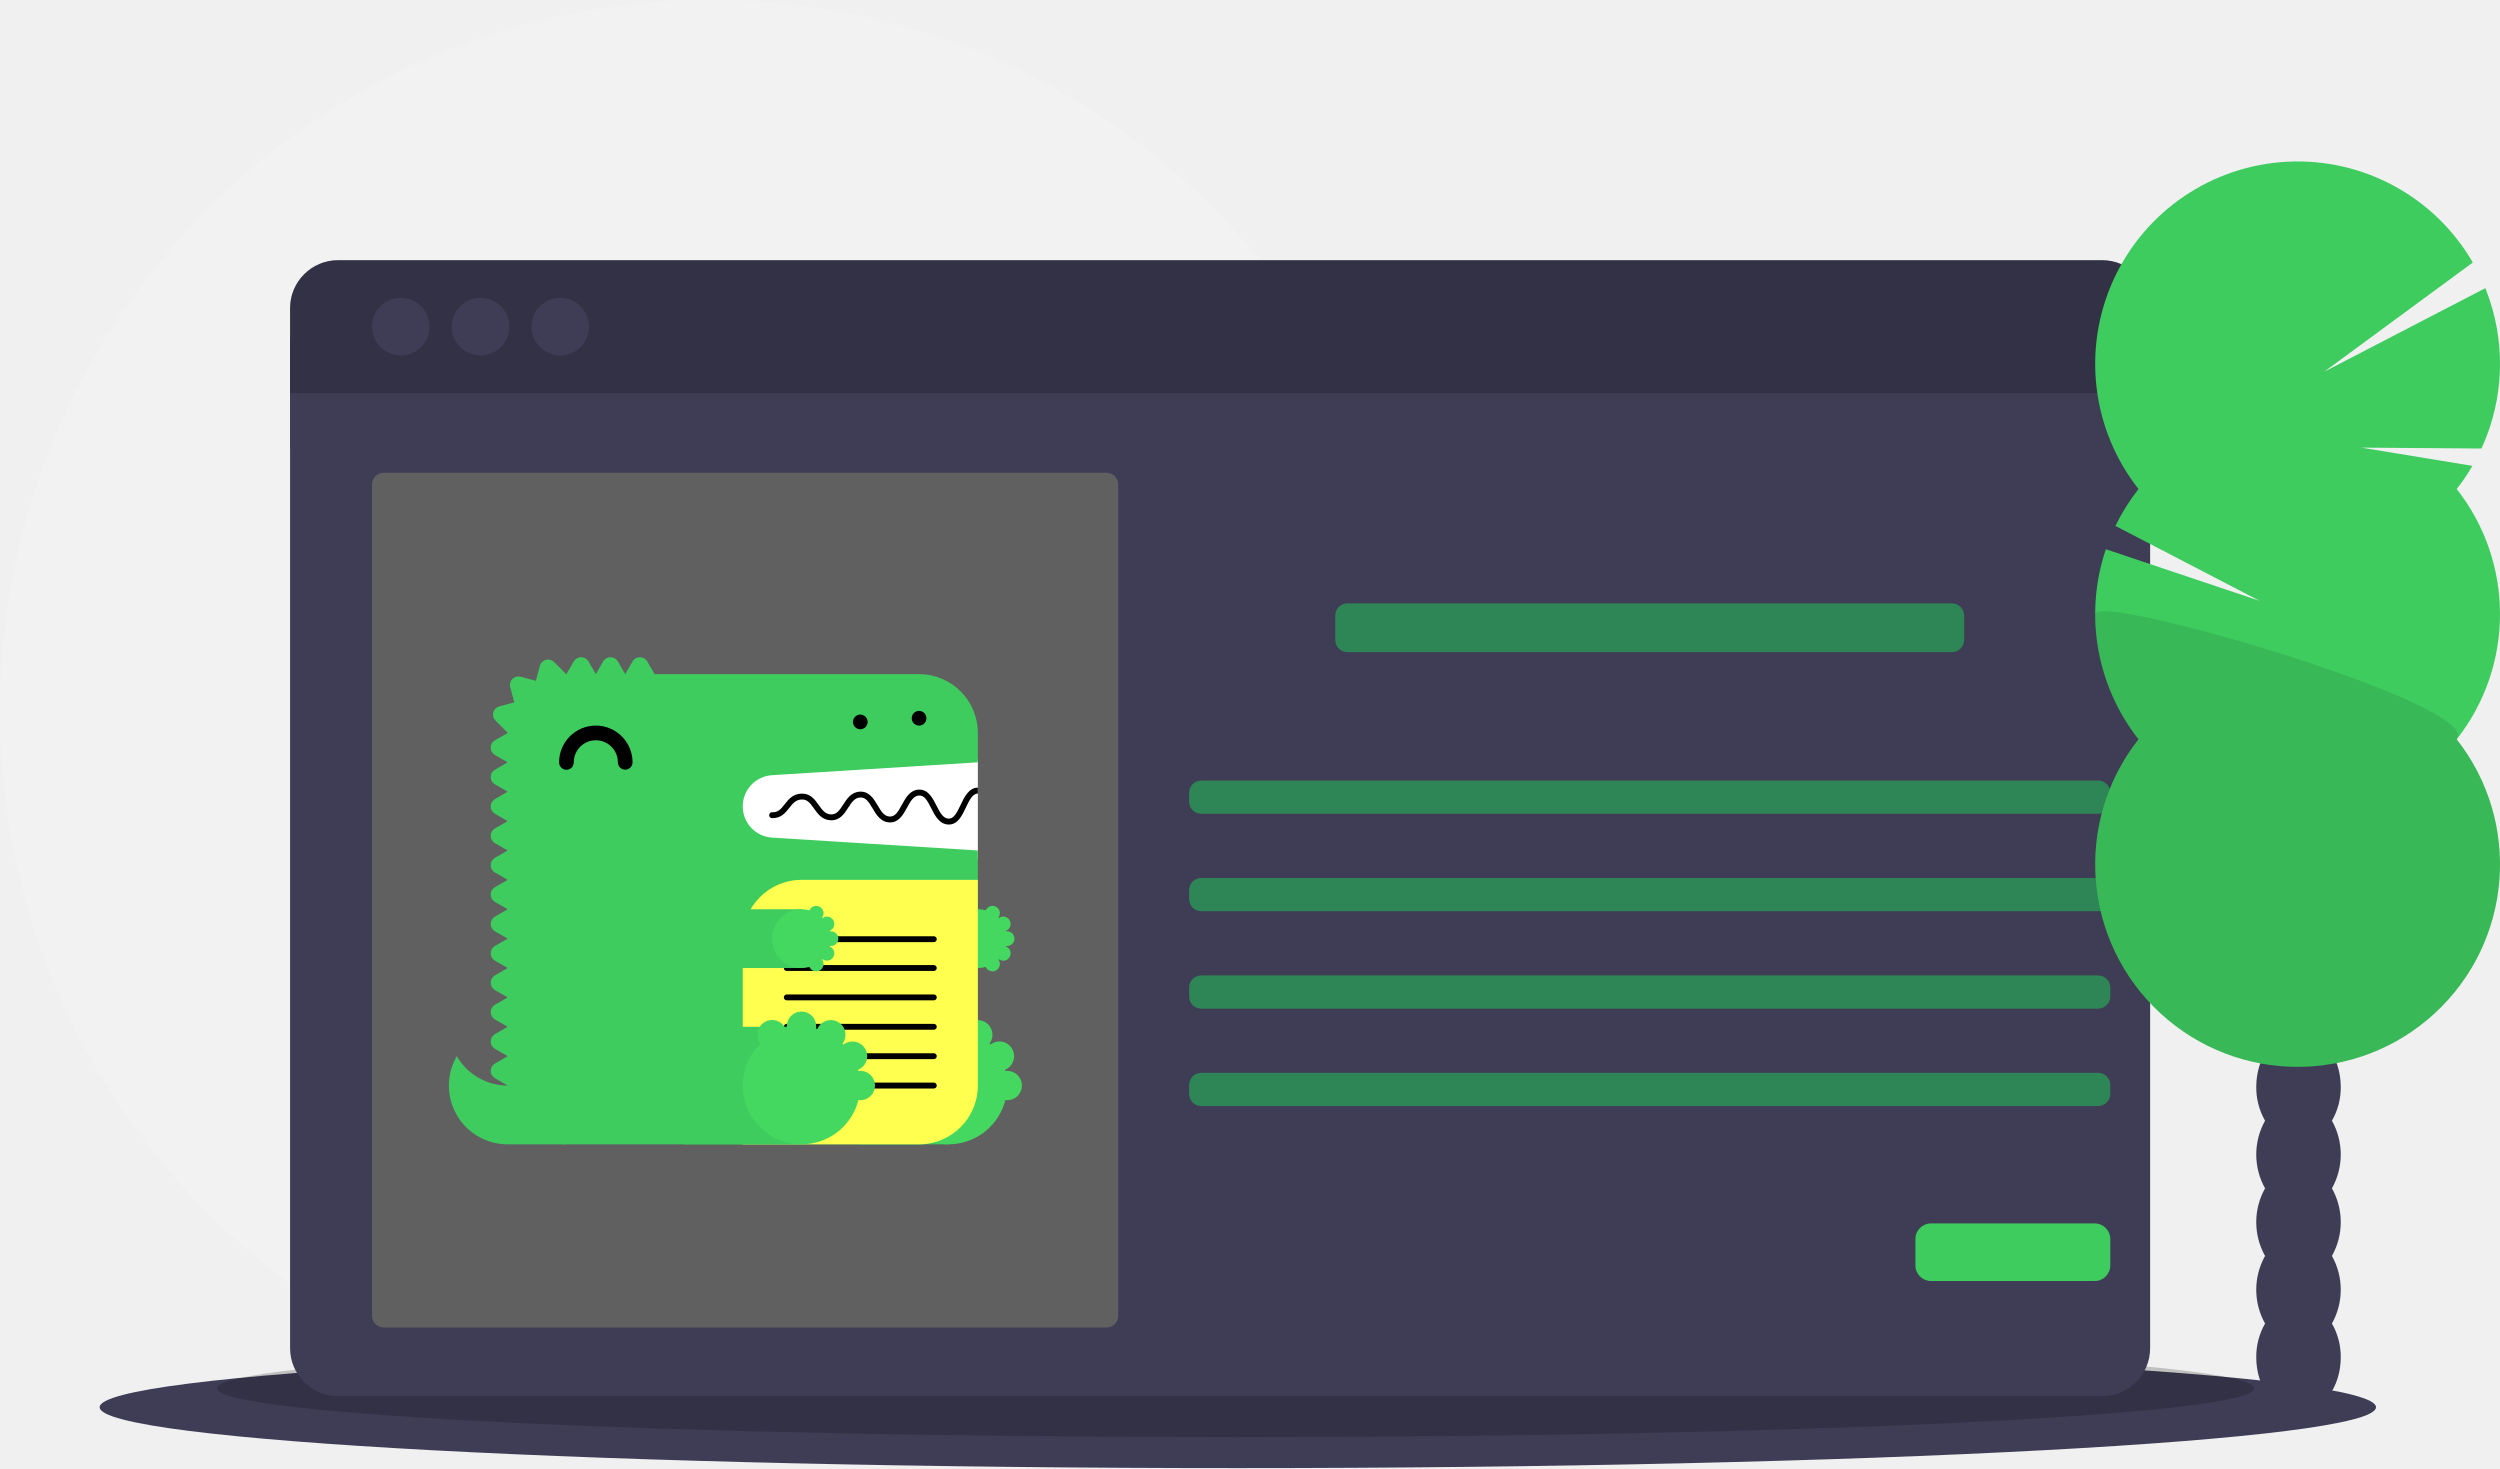
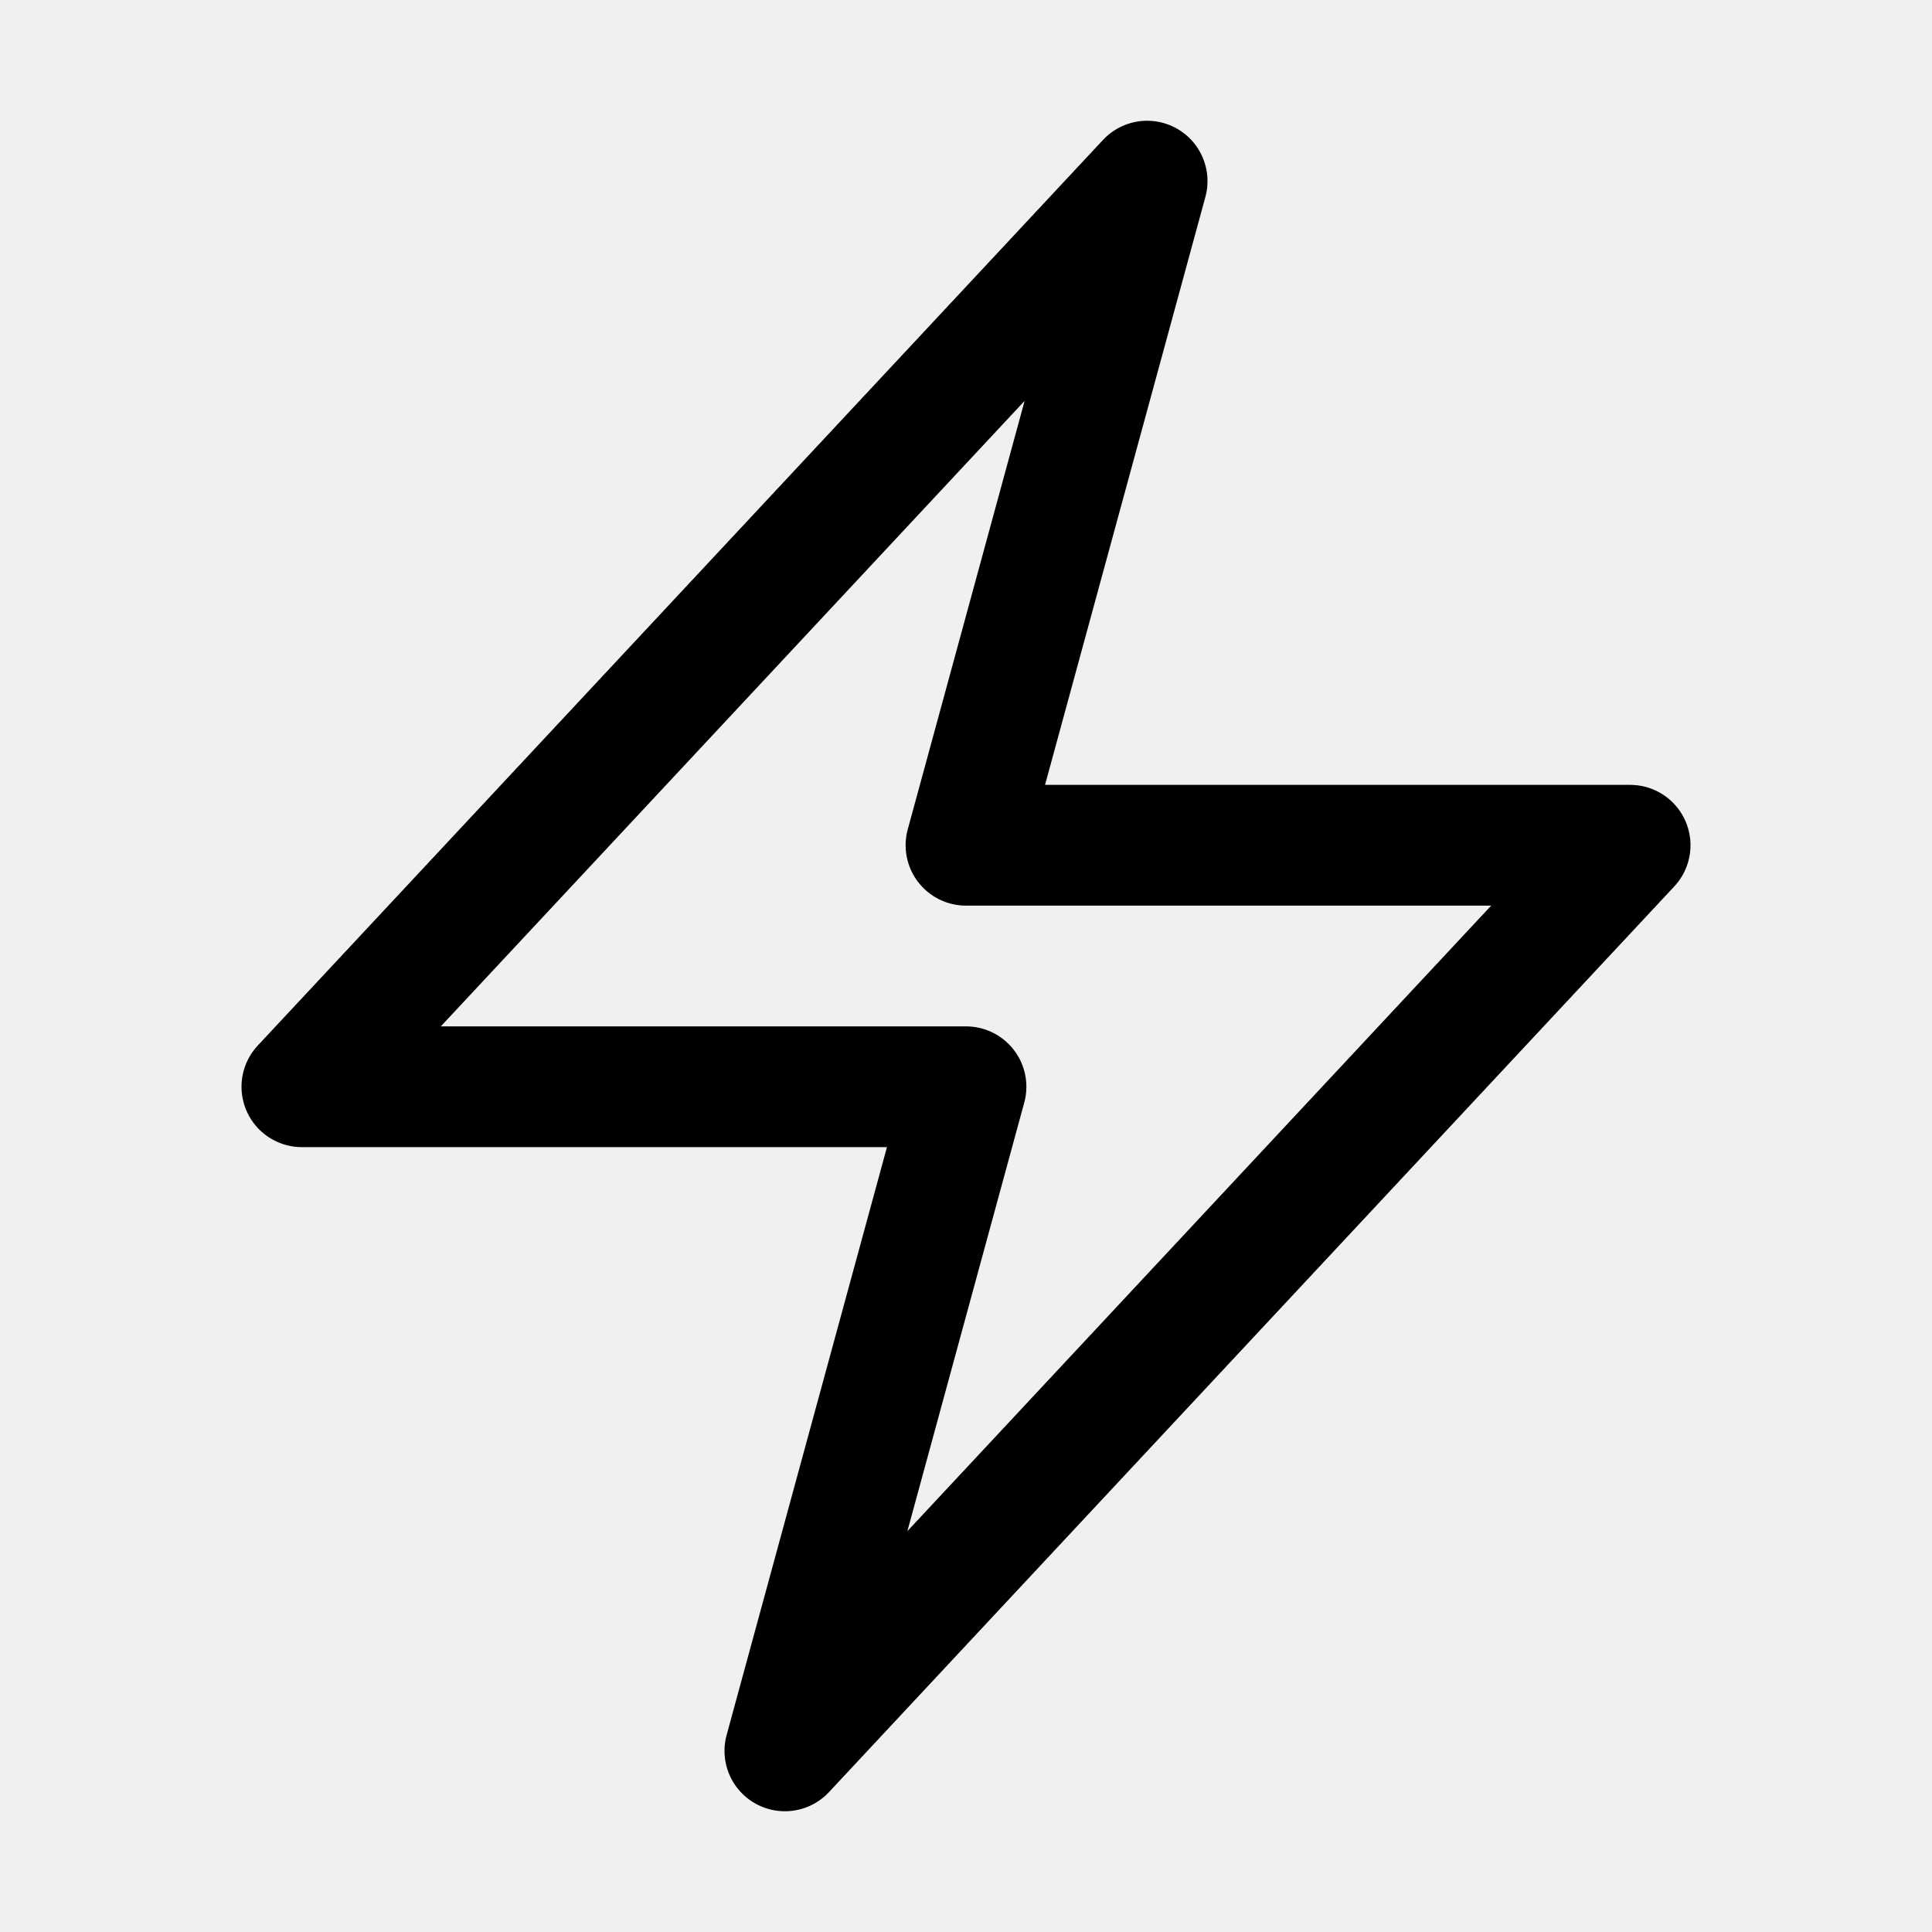
- <svg xmlns="http://www.w3.org/2000/svg" width="1129" height="663" viewBox="0 0 1129 663">
-   <circle cx="321" cy="321" r="321" fill="#f2f2f2" />
-   <ellipse cx="559" cy="635.5" rx="514" ry="27.5" fill="#3f3d56" />
-   <ellipse cx="558" cy="627" rx="460" ry="22" opacity="0.2" />
-   <rect x="131" y="152.5" width="840" height="50" fill="#3f3d56" />
-   <path d="M166.5,727.33A21.67,21.67,0,0,0,188.17,749H984.83A21.67,21.67,0,0,0,1006.5,727.33V296h-840Z" transform="translate(-35.5 -118.5)" fill="#3f3d56" />
-   <path d="M984.83,236H188.17A21.67,21.67,0,0,0,166.5,257.67V296h840V257.67A21.67,21.67,0,0,0,984.83,236Z" transform="translate(-35.5 -118.5)" fill="#3f3d56" />
-   <path d="M984.83,236H188.17A21.67,21.67,0,0,0,166.5,257.67V296h840V257.67A21.67,21.67,0,0,0,984.83,236Z" transform="translate(-35.5 -118.5)" opacity="0.2" />
-   <circle cx="181" cy="147.5" r="13" fill="#3f3d56" />
-   <circle cx="217" cy="147.5" r="13" fill="#3f3d56" />
-   <circle cx="253" cy="147.5" r="13" fill="#3f3d56" />
-   <rect x="168" y="213.5" width="337" height="386" rx="5.335" fill="#606060" />
-   <rect x="603" y="272.5" width="284" height="22" rx="5.476" fill="#2e8555" />
-   <rect x="537" y="352.5" width="416" height="15" rx="5.476" fill="#2e8555" />
-   <rect x="537" y="396.5" width="416" height="15" rx="5.476" fill="#2e8555" />
-   <rect x="537" y="440.5" width="416" height="15" rx="5.476" fill="#2e8555" />
-   <rect x="537" y="484.5" width="416" height="15" rx="5.476" fill="#2e8555" />
-   <rect x="865" y="552.5" width="88" height="26" rx="7.028" fill="#3ecc5f" />
-   <path d="M1088.603,624.616a30.114,30.114,0,0,0,3.983-15.266c0-13.797-8.544-24.981-19.083-24.981s-19.083,11.184-19.083,24.981a30.114,30.114,0,0,0,3.983,15.266,31.248,31.248,0,0,0,0,30.532,31.248,31.248,0,0,0,0,30.532,31.248,31.248,0,0,0,0,30.532,30.114,30.114,0,0,0-3.983,15.266c0,13.797,8.544,24.981,19.083,24.981s19.083-11.184,19.083-24.981a30.114,30.114,0,0,0-3.983-15.266,31.248,31.248,0,0,0,0-30.532,31.248,31.248,0,0,0,0-30.532,31.248,31.248,0,0,0,0-30.532Z" transform="translate(-35.5 -118.5)" fill="#3f3d56" />
-   <ellipse cx="1038.003" cy="460.318" rx="19.083" ry="24.981" fill="#3f3d56" />
-   <ellipse cx="1038.003" cy="429.786" rx="19.083" ry="24.981" fill="#3f3d56" />
-   <path d="M1144.939,339.345a91.611,91.611,0,0,0,7.107-10.461l-50.141-8.235,54.229.403a91.566,91.566,0,0,0,1.746-72.426l-72.754,37.741,67.097-49.321a91.413,91.413,0,1,0-150.971,102.298,91.458,91.458,0,0,0-10.425,16.669l65.087,33.814-69.4-23.292a91.46,91.46,0,0,0,14.738,85.837,91.406,91.406,0,1,0,143.689,0,91.418,91.418,0,0,0,0-113.029Z" transform="translate(-35.5 -118.5)" fill="#3ecc5f" fill-rule="evenodd" />
-   <path d="M981.688,395.859a91.013,91.013,0,0,0,19.561,56.514,91.406,91.406,0,1,0,143.689,0C1157.19,436.821,981.688,385.6,981.688,395.859Z" transform="translate(-35.5 -118.5)" opacity="0.1" />
-   <path d="M365.62,461.436H477.094v45.12H365.62Z" transform="translate(-35.5 -118.5)" fill="#fff" fill-rule="evenodd" />
-   <path d="M264.763,608.741a26.509,26.509,0,0,1-22.962-13.271,26.51,26.51,0,0,0,22.962,39.812H291.304V608.741Z" transform="translate(-35.5 -118.5)" fill="#3ecc5f" fill-rule="evenodd" />
-   <path d="M384.172,468.571l92.922-5.807V449.493a26.541,26.541,0,0,0-26.541-26.541H331.116l-3.318-5.746a3.83,3.83,0,0,0-6.635,0l-3.318,5.746-3.318-5.746a3.83,3.83,0,0,0-6.635,0l-3.318,5.746L301.257,417.205a3.83,3.83,0,0,0-6.635,0L291.304,422.951c-.029,0-.056.004-.086.004l-5.497-5.495a3.829,3.829,0,0,0-6.407,1.717l-1.817,6.773L270.607,424.103a3.83,3.83,0,0,0-4.691,4.693l1.845,6.891-6.771,1.814a3.832,3.832,0,0,0-1.72,6.41l5.497,5.497c0,.028-.004.056-.004.085l-5.746,3.318a3.83,3.83,0,0,0,0,6.635l5.746,3.318L259.016,466.081a3.83,3.83,0,0,0,0,6.635l5.746,3.318-5.746,3.318a3.83,3.83,0,0,0,0,6.635l5.746,3.318-5.746,3.318a3.83,3.83,0,0,0,0,6.635l5.746,3.318-5.746,3.318a3.83,3.83,0,0,0,0,6.635l5.746,3.318-5.746,3.318a3.83,3.83,0,0,0,0,6.635l5.746,3.318-5.746,3.318a3.83,3.83,0,0,0,0,6.635l5.746,3.318-5.746,3.318a3.83,3.83,0,0,0,0,6.635l5.746,3.318L259.016,558.976a3.83,3.83,0,0,0,0,6.635l5.746,3.318-5.746,3.318a3.83,3.83,0,0,0,0,6.635l5.746,3.318-5.746,3.318a3.83,3.83,0,0,0,0,6.635l5.746,3.318-5.746,3.318a3.83,3.83,0,0,0,0,6.635l5.746,3.318A26.541,26.541,0,0,0,291.304,635.283H450.553A26.541,26.541,0,0,0,477.094,608.741V502.575l-92.922-5.807a14.126,14.126,0,0,1,0-28.198" transform="translate(-35.5 -118.5)" fill="#3ecc5f" fill-rule="evenodd" />
-   <path d="M424.011,635.283h39.812V582.2H424.011Z" transform="translate(-35.5 -118.5)" fill="#3ecc5f" fill-rule="evenodd" />
-   <path d="M490.365,602.106a6.602,6.602,0,0,0-.848.085c-.05-.199-.098-.399-.154-.599A6.627,6.627,0,1,0,482.806,590.21q-.22-.225-.445-.446a6.624,6.624,0,1,0-11.397-6.564c-.196-.056-.394-.102-.591-.153a6.64,6.64,0,1,0-13.101,0c-.196.05-.394.097-.591.153a6.628,6.628,0,1,0-11.397,6.564,26.528,26.528,0,1,0,44.231,25.528,6.621,6.621,0,1,0,.848-13.186" transform="translate(-35.5 -118.5)" fill="#44d860" fill-rule="evenodd" />
-   <path d="M437.282,555.658H477.094V529.117H437.282Z" transform="translate(-35.5 -118.5)" fill="#3ecc5f" fill-rule="evenodd" />
-   <path d="M490.365,545.705a3.318,3.318,0,0,0,0-6.635,3.411,3.411,0,0,0-.423.042c-.027-.1-.049-.199-.077-.299a3.319,3.319,0,0,0-1.278-6.379,3.282,3.282,0,0,0-2.001.687q-.109-.113-.223-.223a3.282,3.282,0,0,0,.671-1.983,3.318,3.318,0,0,0-6.37-1.299,13.271,13.271,0,1,0,0,25.541,3.318,3.318,0,0,0,6.37-1.299,3.282,3.282,0,0,0-.671-1.983q.113-.109.223-.223a3.282,3.282,0,0,0,2.001.687,3.318,3.318,0,0,0,1.278-6.379c.028-.098.05-.199.077-.299a3.413,3.413,0,0,0,.423.042" transform="translate(-35.5 -118.5)" fill="#44d860" fill-rule="evenodd" />
-   <path d="M317.845,466.081a3.318,3.318,0,0,1-3.318-3.318,9.953,9.953,0,1,0-19.906,0,3.318,3.318,0,1,1-6.635,0,16.588,16.588,0,1,1,33.177,0,3.318,3.318,0,0,1-3.318,3.318" transform="translate(-35.5 -118.5)" fill-rule="evenodd" />
-   <path d="M370.928,635.283h79.624A26.541,26.541,0,0,0,477.094,608.741v-92.895H397.47a26.541,26.541,0,0,0-26.541,26.541Z" transform="translate(-35.5 -118.5)" fill="#ffff50" fill-rule="evenodd" />
-   <path d="M457.214,556.985H390.808a1.327,1.327,0,0,1,0-2.654h66.407a1.327,1.327,0,0,1,0,2.654m0,26.541H390.808a1.327,1.327,0,1,1,0-2.654h66.407a1.327,1.327,0,0,1,0,2.654m0,26.541H390.808a1.327,1.327,0,1,1,0-2.654h66.407a1.327,1.327,0,0,1,0,2.654m0-66.107H390.808a1.327,1.327,0,0,1,0-2.654h66.407a1.327,1.327,0,0,1,0,2.654m0,26.295H390.808a1.327,1.327,0,0,1,0-2.654h66.407a1.327,1.327,0,0,1,0,2.654m0,26.541H390.808a1.327,1.327,0,0,1,0-2.654h66.407a1.327,1.327,0,0,1,0,2.654M477.094,474.191c-.016,0-.029-.008-.045-.007-4.101.139-6.041,4.241-7.753,7.86-1.786,3.782-3.168,6.241-5.432,6.167-2.507-.09-3.94-2.922-5.458-5.919-1.744-3.442-3.734-7.347-7.913-7.201-4.042.138-5.989,3.708-7.706,6.857-1.827,3.355-3.071,5.395-5.469,5.3-2.557-.093-3.916-2.395-5.489-5.06-1.753-2.967-3.78-6.304-7.878-6.189-3.973.137-5.925,3.165-7.648,5.839-1.822,2.827-3.099,4.549-5.527,4.447-2.618-.093-3.971-2.004-5.535-4.216-1.757-2.486-3.737-5.299-7.823-5.162-3.886.133-5.838,2.614-7.559,4.801-1.635,2.076-2.912,3.718-5.612,3.615a1.328,1.328,0,1,0-.096,2.654c4.004.134,6.032-2.389,7.793-4.628,1.562-1.985,2.91-3.699,5.564-3.789,2.556-.109,3.754,1.48,5.567,4.041,1.721,2.434,3.675,5.194,7.605,5.336,4.118.138,6.099-2.939,7.854-5.663,1.569-2.434,2.922-4.535,5.507-4.624,2.379-.089,3.675,1.792,5.501,4.885,1.721,2.916,3.671,6.219,7.68,6.365,4.147.143,6.15-3.477,7.895-6.682,1.512-2.771,2.938-5.388,5.466-5.476,2.379-.056,3.62,2.117,5.456,5.746,1.715,3.388,3.659,7.226,7.73,7.373l.224.004c4.066,0,5.996-4.081,7.704-7.689,1.512-3.198,2.942-6.211,5.397-6.334Z" transform="translate(-35.5 -118.5)" fill-rule="evenodd" />
-   <path d="M344.387,635.283h53.083V582.2H344.387Z" transform="translate(-35.5 -118.5)" fill="#3ecc5f" fill-rule="evenodd" />
-   <path d="M424.011,602.106a6.602,6.602,0,0,0-.848.085c-.05-.199-.098-.399-.154-.599A6.627,6.627,0,1,0,416.452,590.21q-.22-.225-.445-.446a6.624,6.624,0,1,0-11.397-6.564c-.196-.056-.394-.102-.591-.153a6.64,6.64,0,1,0-13.101,0c-.196.05-.394.097-.591.153a6.628,6.628,0,1,0-11.397,6.564,26.528,26.528,0,1,0,44.231,25.528,6.621,6.621,0,1,0,.848-13.186" transform="translate(-35.5 -118.5)" fill="#44d860" fill-rule="evenodd" />
-   <path d="M344.387,555.658h53.083V529.117H344.387Z" transform="translate(-35.5 -118.5)" fill="#3ecc5f" fill-rule="evenodd" />
-   <path d="M410.74,545.705a3.318,3.318,0,1,0,0-6.635,3.411,3.411,0,0,0-.423.042c-.027-.1-.049-.199-.077-.299a3.319,3.319,0,0,0-1.278-6.379,3.282,3.282,0,0,0-2.001.687q-.109-.113-.223-.223a3.282,3.282,0,0,0,.671-1.983,3.318,3.318,0,0,0-6.37-1.299,13.271,13.271,0,1,0,0,25.541,3.318,3.318,0,0,0,6.37-1.299,3.282,3.282,0,0,0-.671-1.983q.113-.109.223-.223a3.282,3.282,0,0,0,2.001.687,3.318,3.318,0,0,0,1.278-6.379c.028-.098.05-.199.077-.299a3.413,3.413,0,0,0,.423.042" transform="translate(-35.5 -118.5)" fill="#44d860" fill-rule="evenodd" />
-   <path d="M424.011,447.834a3.603,3.603,0,0,1-.65-.066,3.344,3.344,0,0,1-.624-.186,3.447,3.447,0,0,1-.572-.305,5.027,5.027,0,0,1-.504-.411,3.887,3.887,0,0,1-.41-.504,3.275,3.275,0,0,1-.557-1.845,3.602,3.602,0,0,1,.066-.65,3.826,3.826,0,0,1,.184-.624,3.489,3.489,0,0,1,.307-.571,3.197,3.197,0,0,1,.914-.916,3.447,3.447,0,0,1,.572-.305,3.344,3.344,0,0,1,.624-.186,3.069,3.069,0,0,1,1.301,0,3.223,3.223,0,0,1,1.194.491,5.028,5.028,0,0,1,.504.411,4.88,4.88,0,0,1,.411.504,3.382,3.382,0,0,1,.305.571,3.478,3.478,0,0,1,.252,1.274A3.364,3.364,0,0,1,426.36,446.865a5.027,5.027,0,0,1-.504.411,3.306,3.306,0,0,1-1.845.557m26.541-1.659a3.388,3.388,0,0,1-2.35-.969,5.042,5.042,0,0,1-.41-.504,3.275,3.275,0,0,1-.557-1.845,3.387,3.387,0,0,1,.967-2.349,5.026,5.026,0,0,1,.504-.411,3.447,3.447,0,0,1,.572-.305,3.343,3.343,0,0,1,.624-.186,3.07,3.07,0,0,1,1.301,0,3.224,3.224,0,0,1,1.194.491,5.026,5.026,0,0,1,.504.411,3.388,3.388,0,0,1,.969,2.349,3.726,3.726,0,0,1-.066.65,3.374,3.374,0,0,1-.186.624,4.715,4.715,0,0,1-.305.571,4.88,4.88,0,0,1-.411.504,5.026,5.026,0,0,1-.504.411,3.305,3.305,0,0,1-1.845.557" transform="translate(-35.5 -118.5)" fill-rule="evenodd" />
+ <svg xmlns="http://www.w3.org/2000/svg" fill="none" viewBox="0 0 24 24" stroke-width="1.5" stroke="currentColor" class="w-6 h-6">
+   <path stroke-linecap="round" stroke-linejoin="round" d="M3.75 13.5l10.5-11.25L12 10.5h8.25L9.75 21.75 12 13.5H3.75z" />
</svg>
